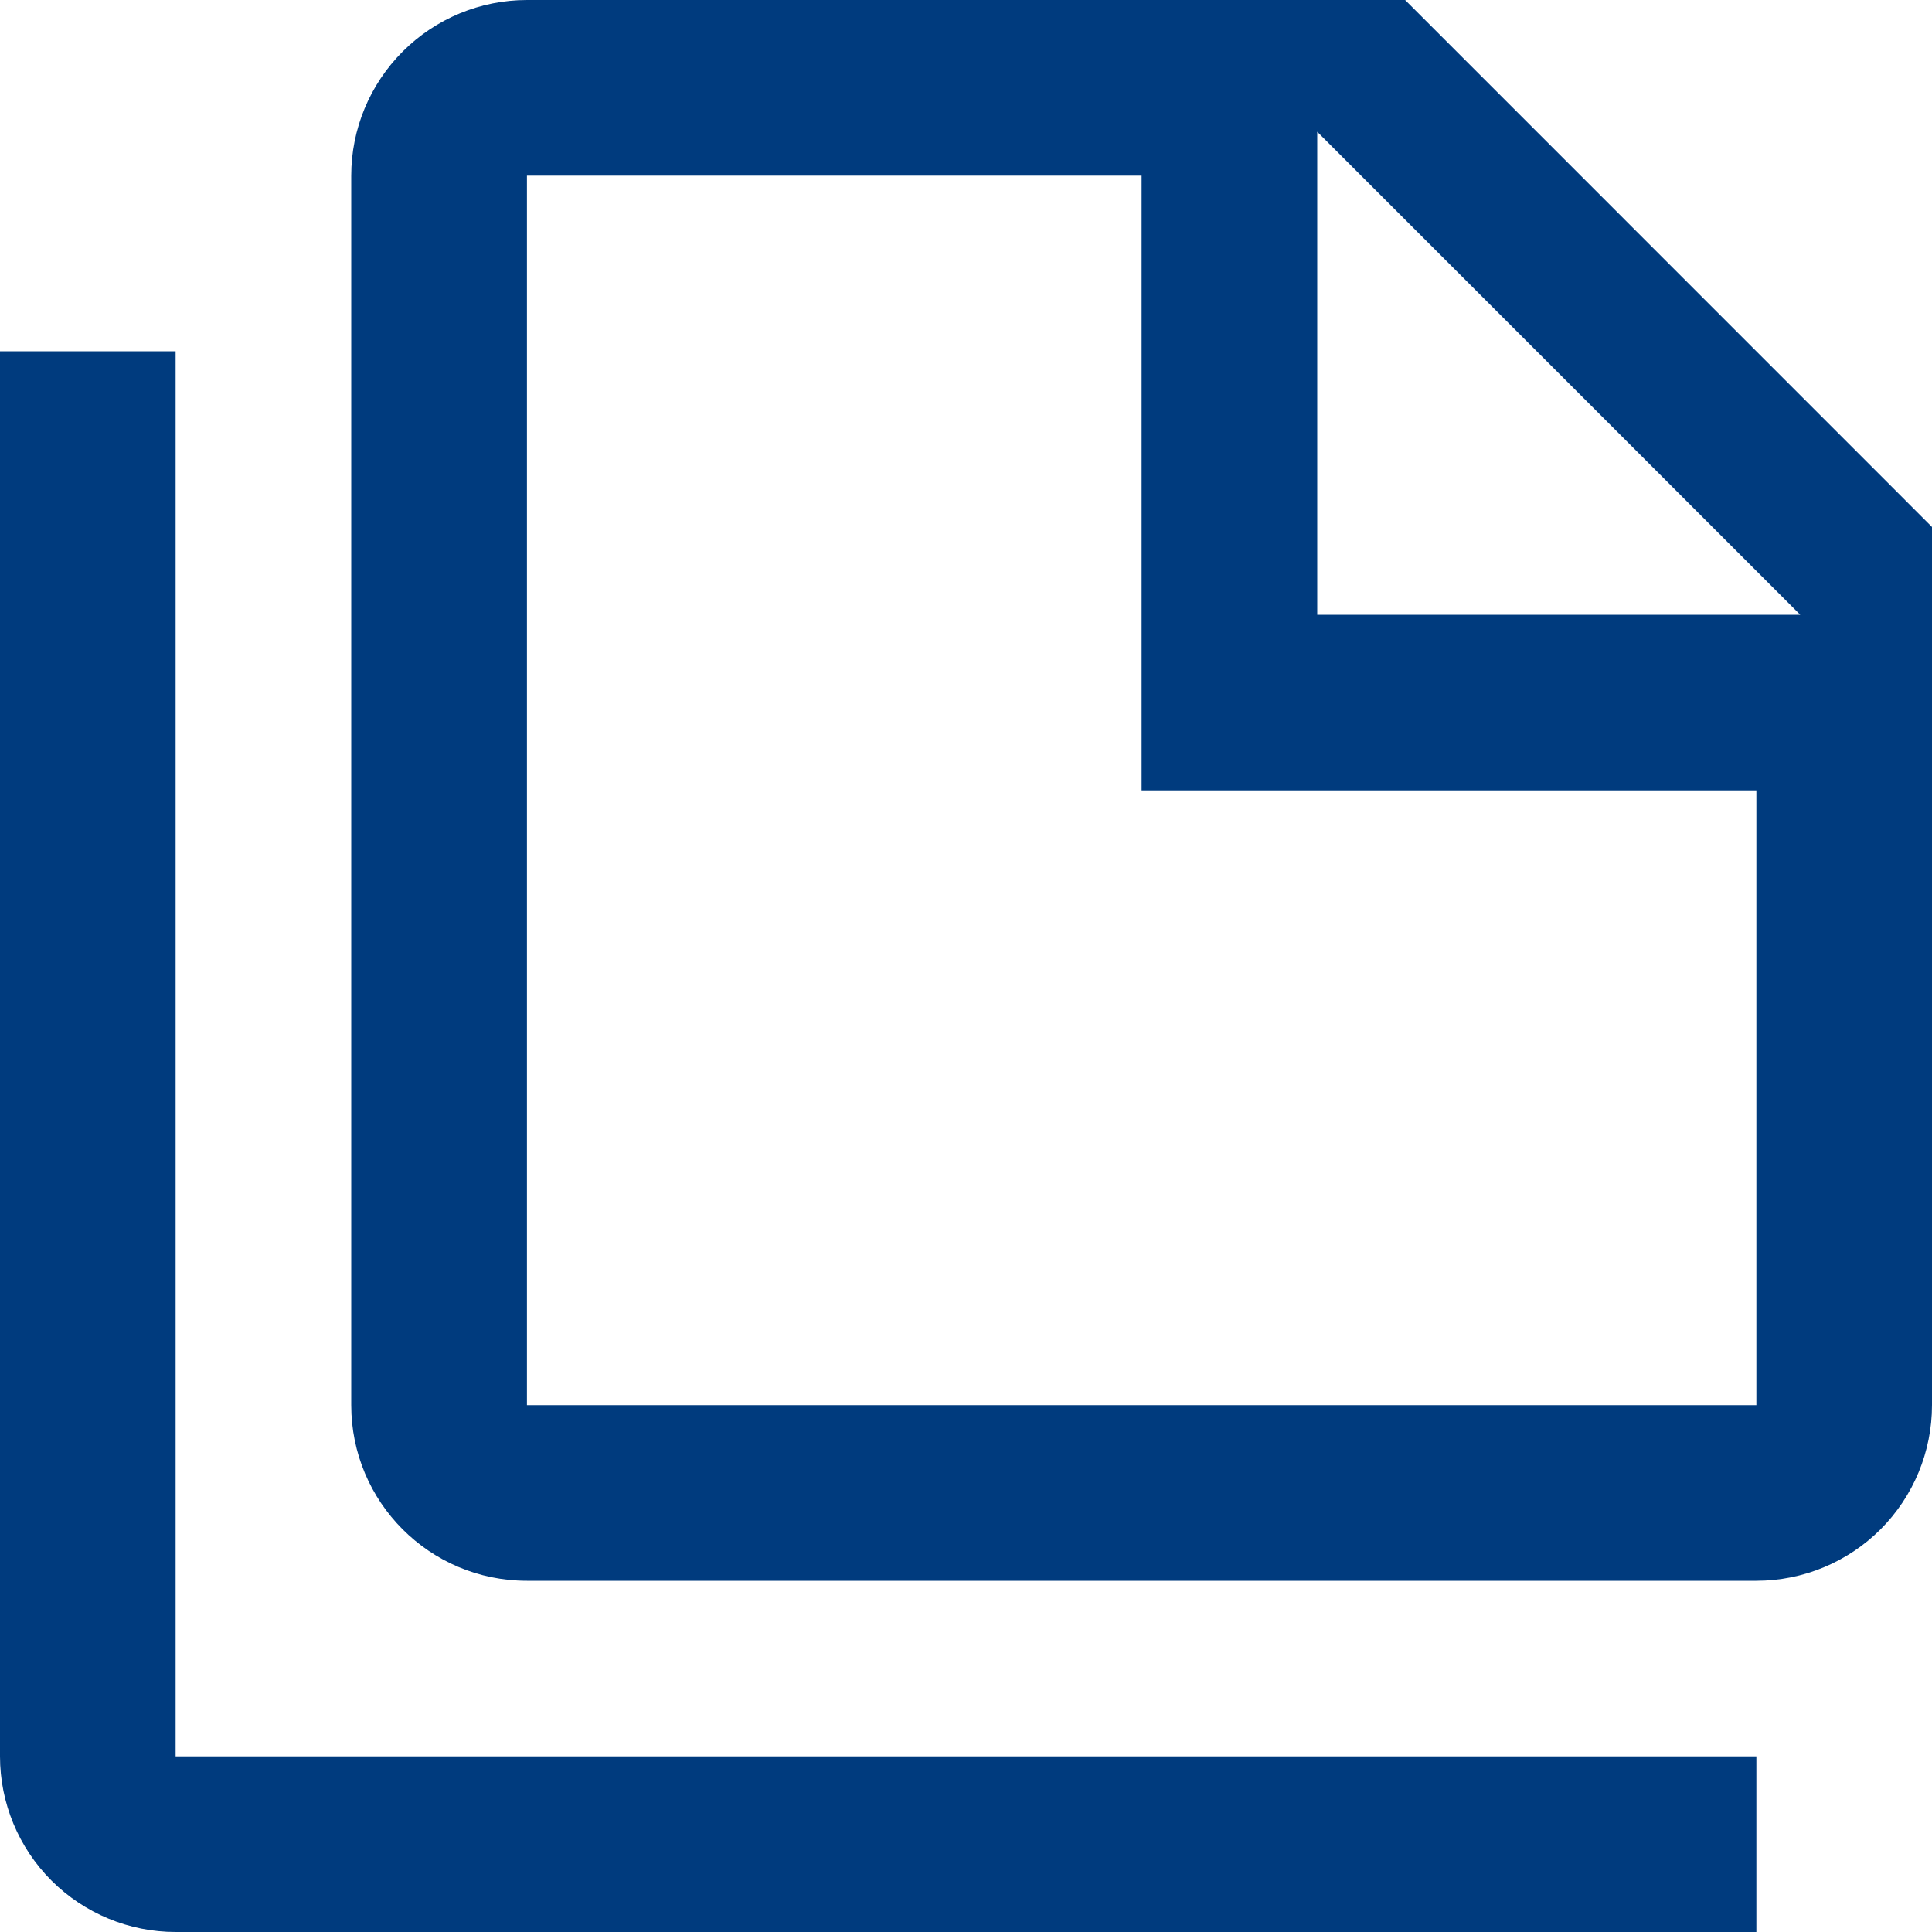
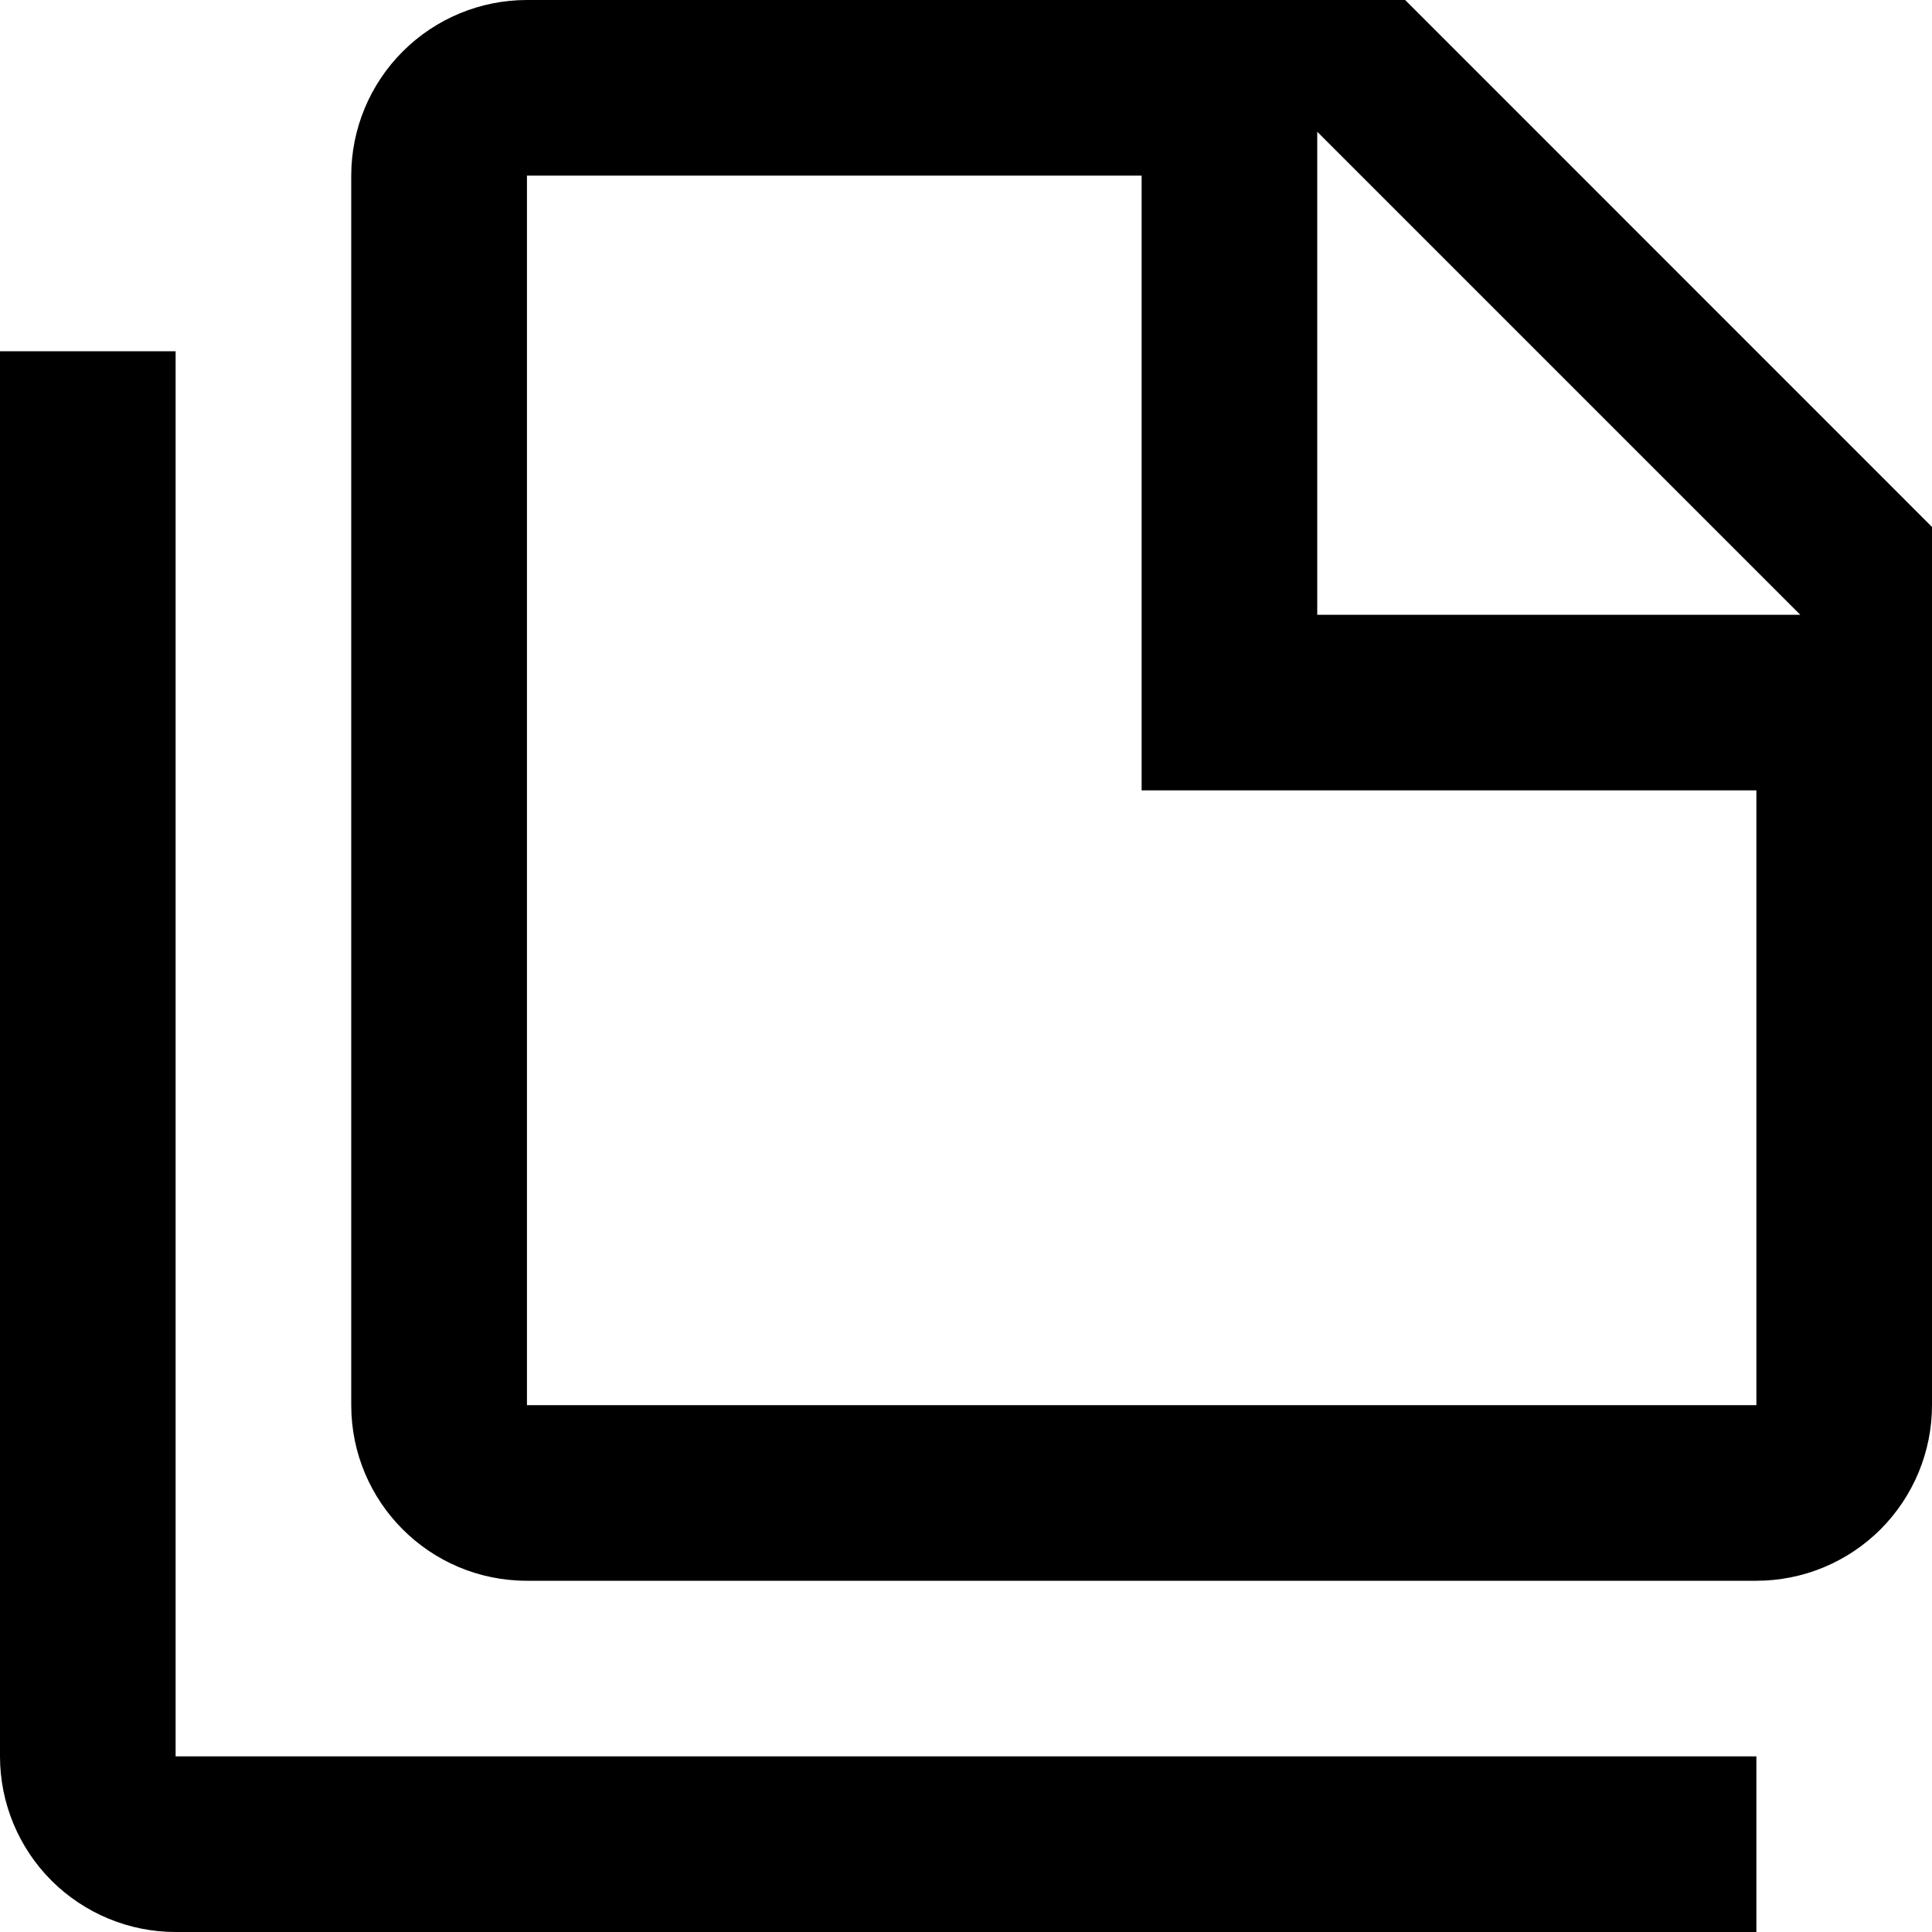
- <svg xmlns="http://www.w3.org/2000/svg" width="20" height="20" viewBox="0 0 20 20" fill="none">
-   <path d="M1.818 3.636V18.182H18.182V20H1.818C1.336 20 0.874 19.808 0.533 19.468C0.192 19.127 0 18.664 0 18.182V3.636H1.818ZM13.636 6.364H18.636L13.636 1.364V6.364ZM5.455 0H14.546L20 5.455V14.546C20 15.028 19.808 15.49 19.468 15.831C19.127 16.172 18.664 16.364 18.182 16.364H5.455C4.445 16.364 3.636 15.546 3.636 14.546V1.818C3.636 1.336 3.828 0.874 4.169 0.533C4.51 0.192 4.972 0 5.455 0ZM5.455 1.818V14.546H18.182V8.182H11.818V1.818H5.455Z" fill="#003B7E" />
+ <svg xmlns="http://www.w3.org/2000/svg" width="20" height="20" viewBox="0 0 20 20" fill="currentColor">
+   <path d="M1.818 3.636V18.182H18.182V20H1.818C1.336 20 0.874 19.808 0.533 19.468C0.192 19.127 0 18.664 0 18.182V3.636H1.818ZM13.636 6.364H18.636L13.636 1.364V6.364ZM5.455 0H14.546L20 5.455V14.546C20 15.028 19.808 15.49 19.468 15.831C19.127 16.172 18.664 16.364 18.182 16.364H5.455C4.445 16.364 3.636 15.546 3.636 14.546V1.818C3.636 1.336 3.828 0.874 4.169 0.533C4.51 0.192 4.972 0 5.455 0ZM5.455 1.818V14.546H18.182V8.182H11.818V1.818H5.455Z" fill="currentColor" />
</svg>
